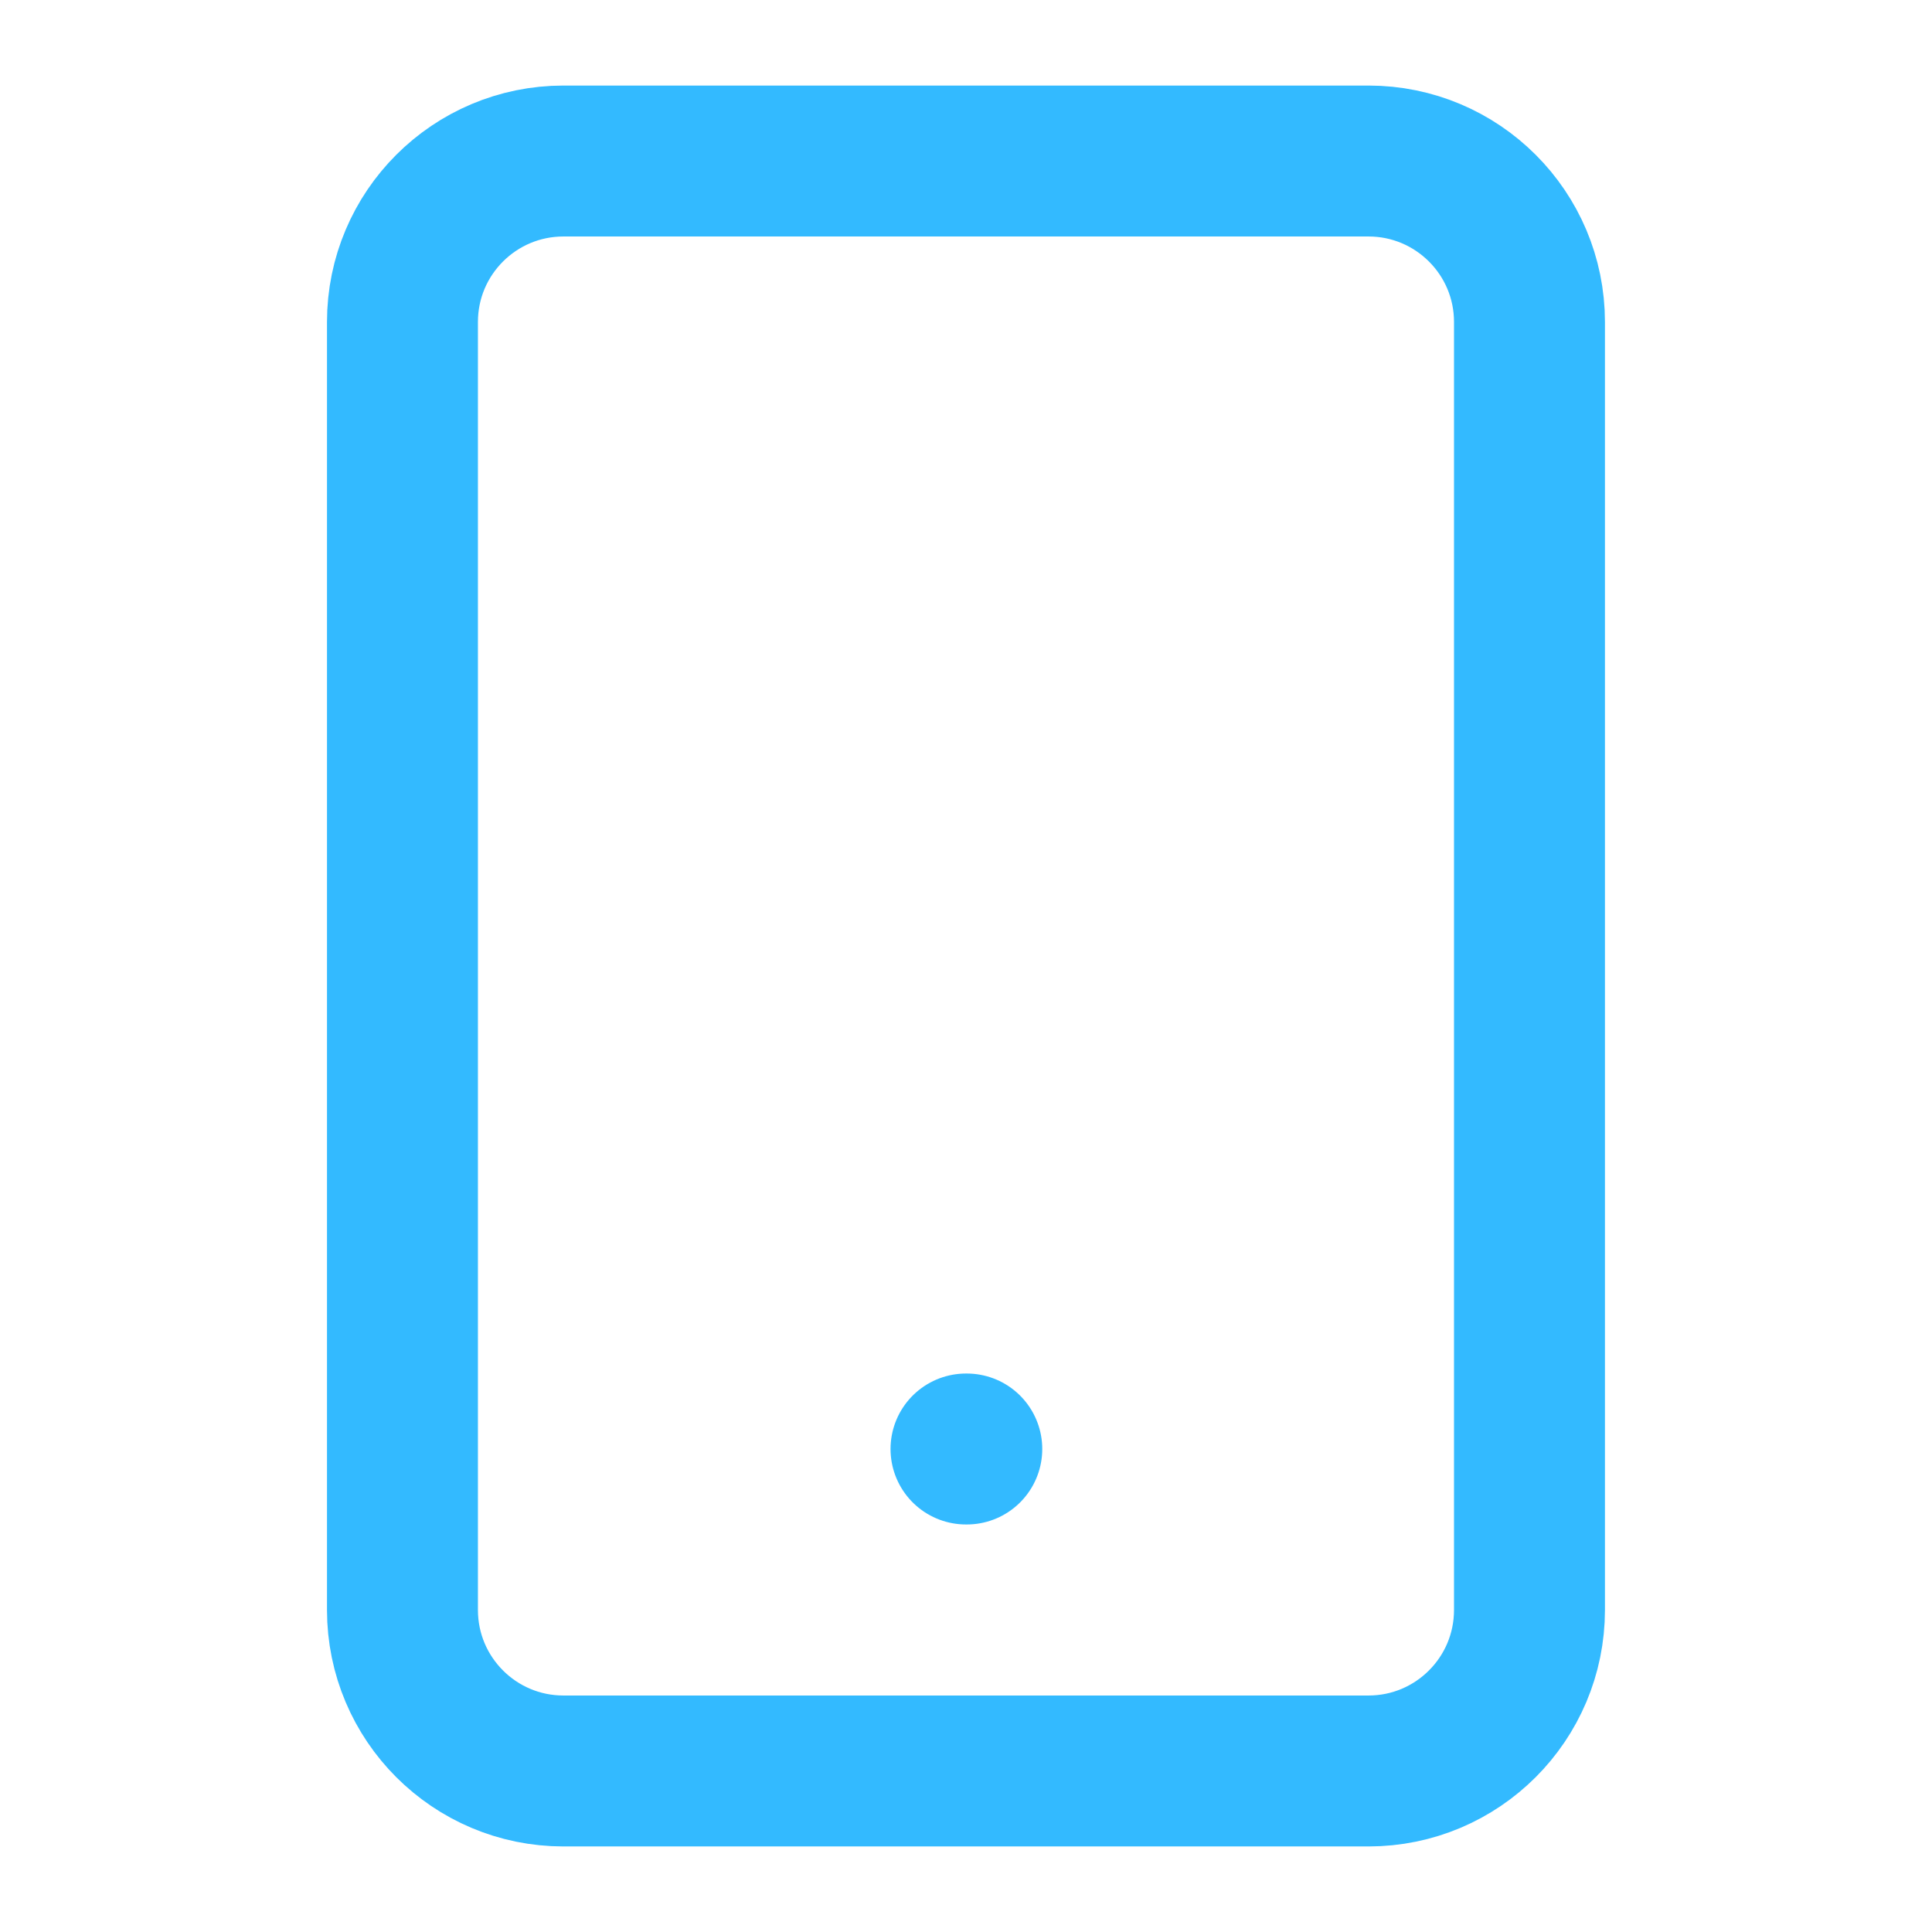
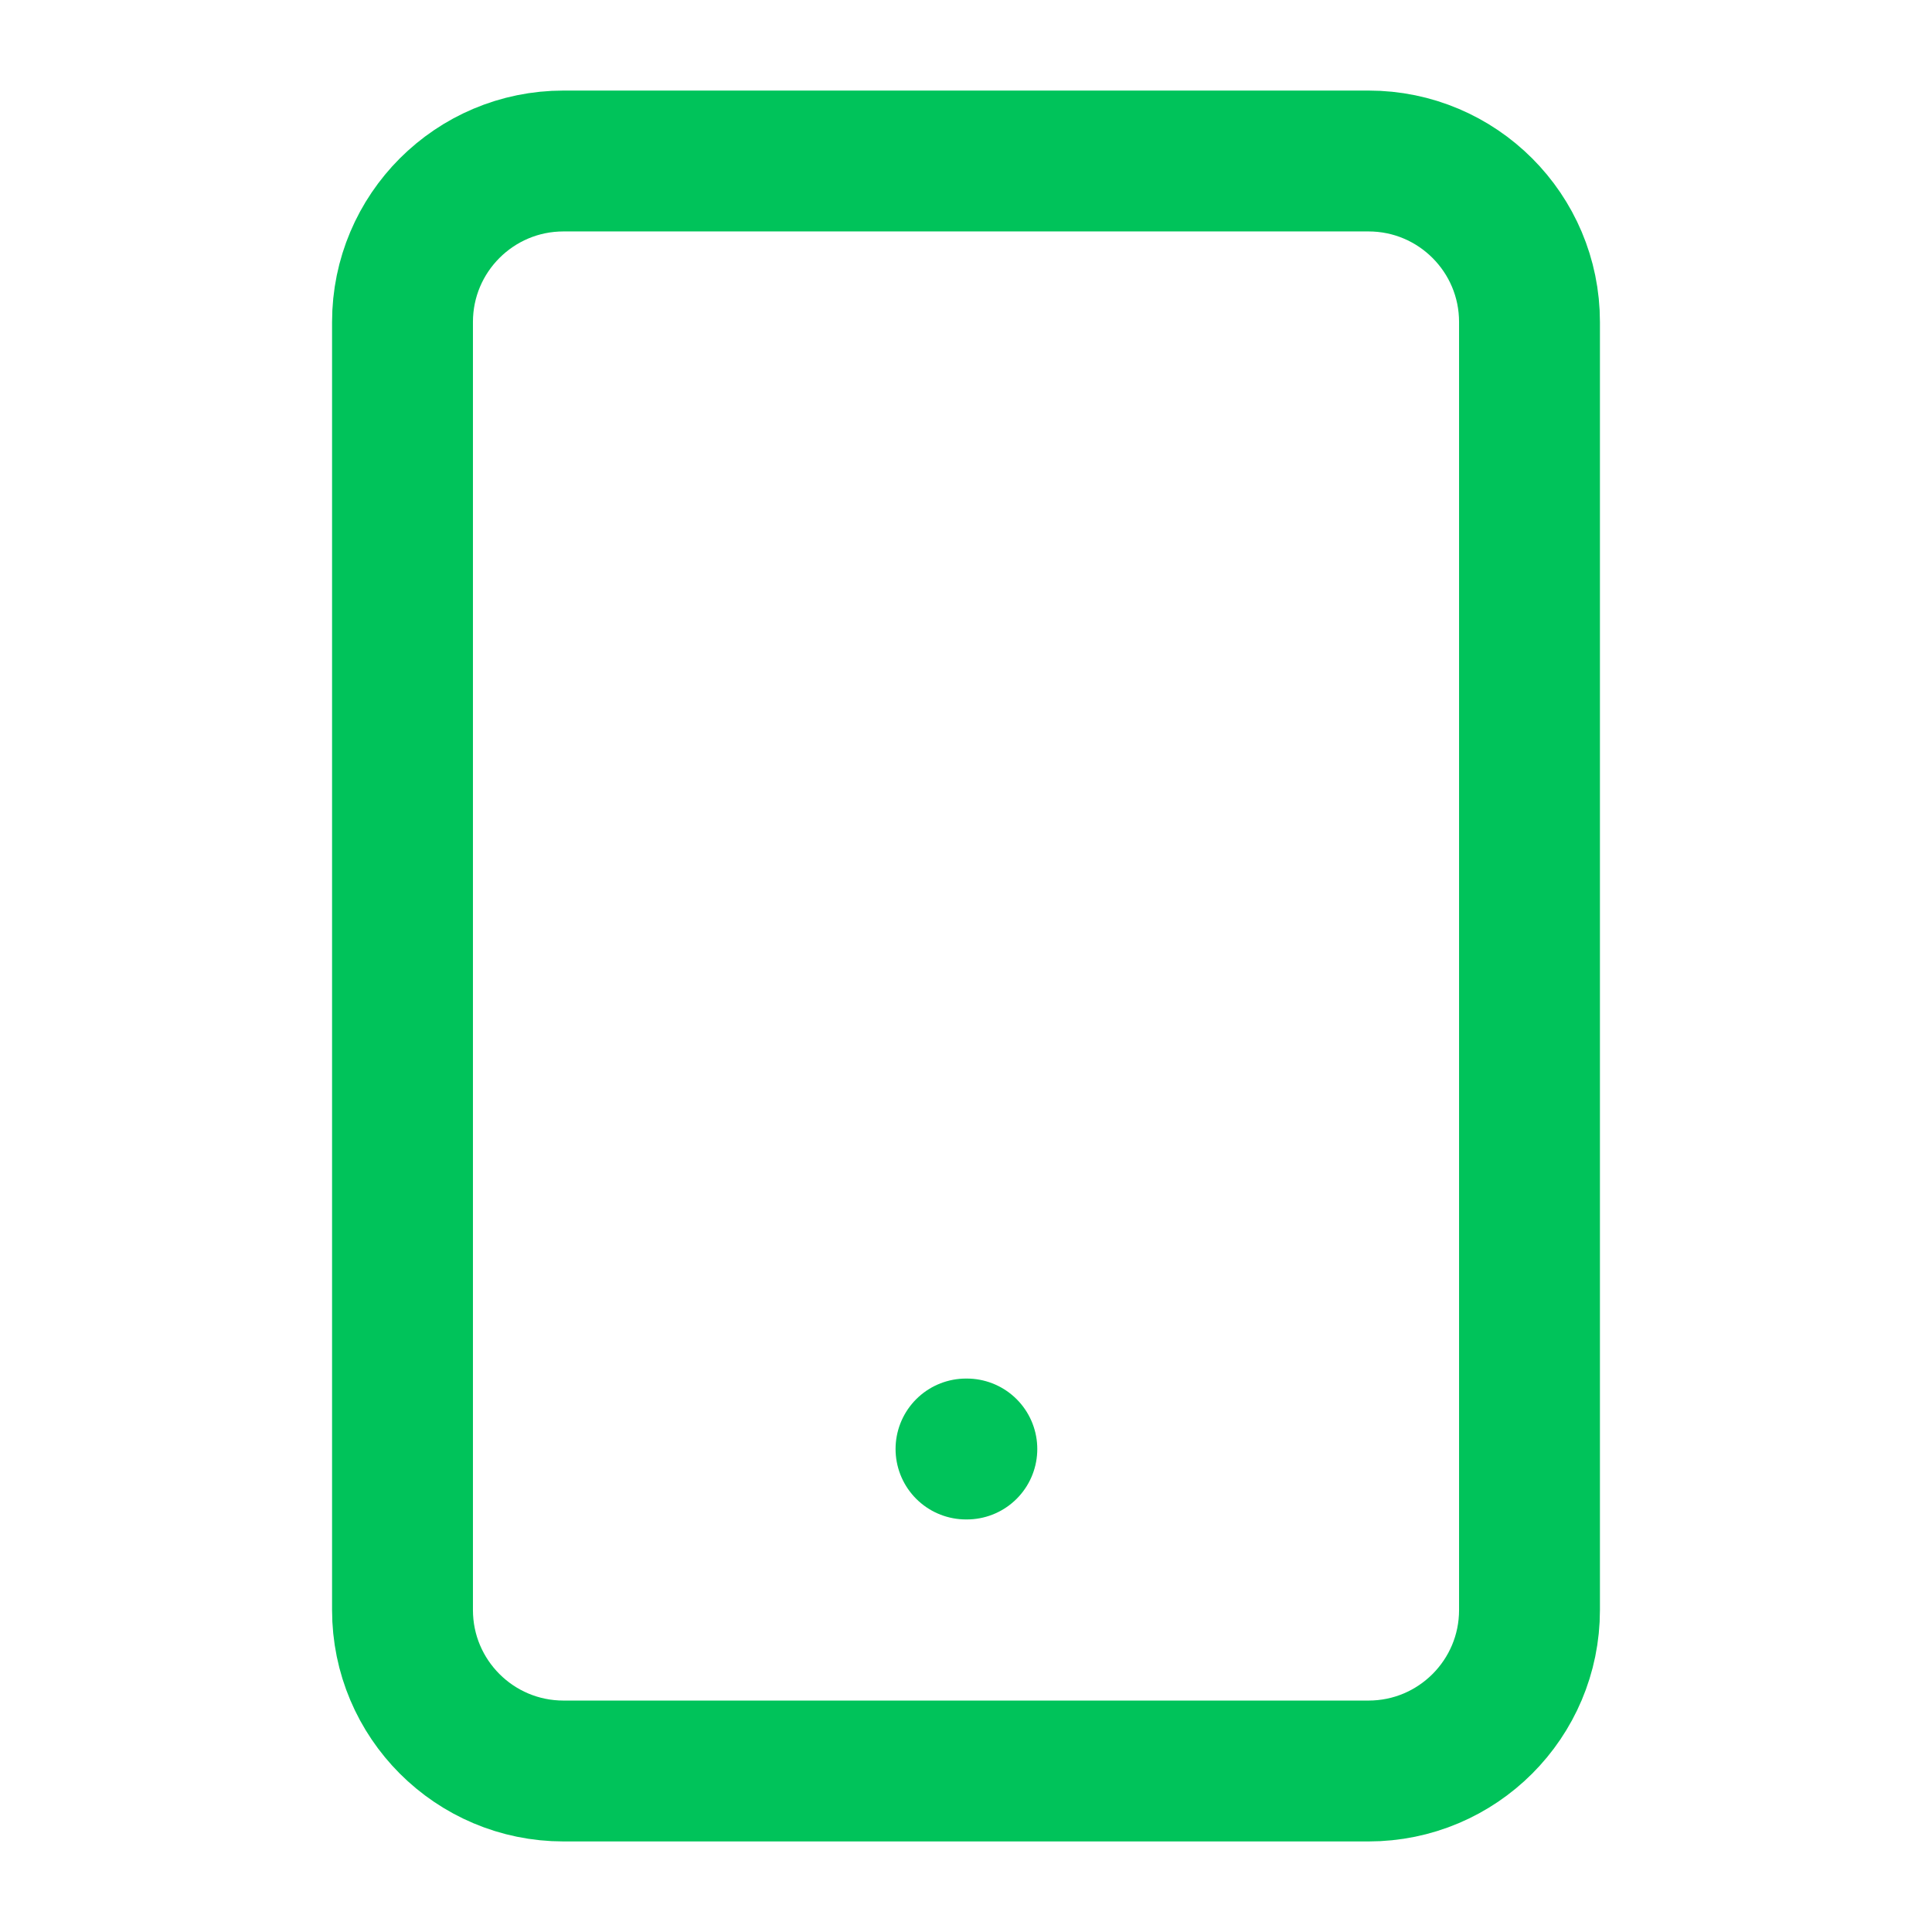
- <svg xmlns="http://www.w3.org/2000/svg" width="32" height="32" viewBox="0 0 32 32" fill="none">
-   <path d="M22.666 2.667H9.333C7.86 2.667 6.666 3.86 6.666 5.333V26.666C6.666 28.139 7.86 29.333 9.333 29.333H22.666C24.139 29.333 25.333 28.139 25.333 26.666V5.333C25.333 3.86 24.139 2.667 22.666 2.667Z" stroke="#33BAFF" stroke-width="2.5" stroke-linecap="round" stroke-linejoin="round" />
-   <path d="M16 24H16.013" stroke="#33BAFF" stroke-width="2.5" stroke-linecap="round" stroke-linejoin="round" />
+ <svg xmlns="http://www.w3.org/2000/svg" width="48" height="48" viewBox="0 0 48 48" fill="none">
+   <path d="M34 4H14C11.791 4 10 5.791 10 8V40C10 42.209 11.791 44 14 44H34C36.209 44 38 42.209 38 40V8C38 5.791 36.209 4 34 4Z" stroke="#00C35A" stroke-width="3.5" stroke-linecap="round" stroke-linejoin="round" />
+   <path d="M24 36H24.021" stroke="#00C35A" stroke-width="3.5" stroke-linecap="round" stroke-linejoin="round" />
</svg>
